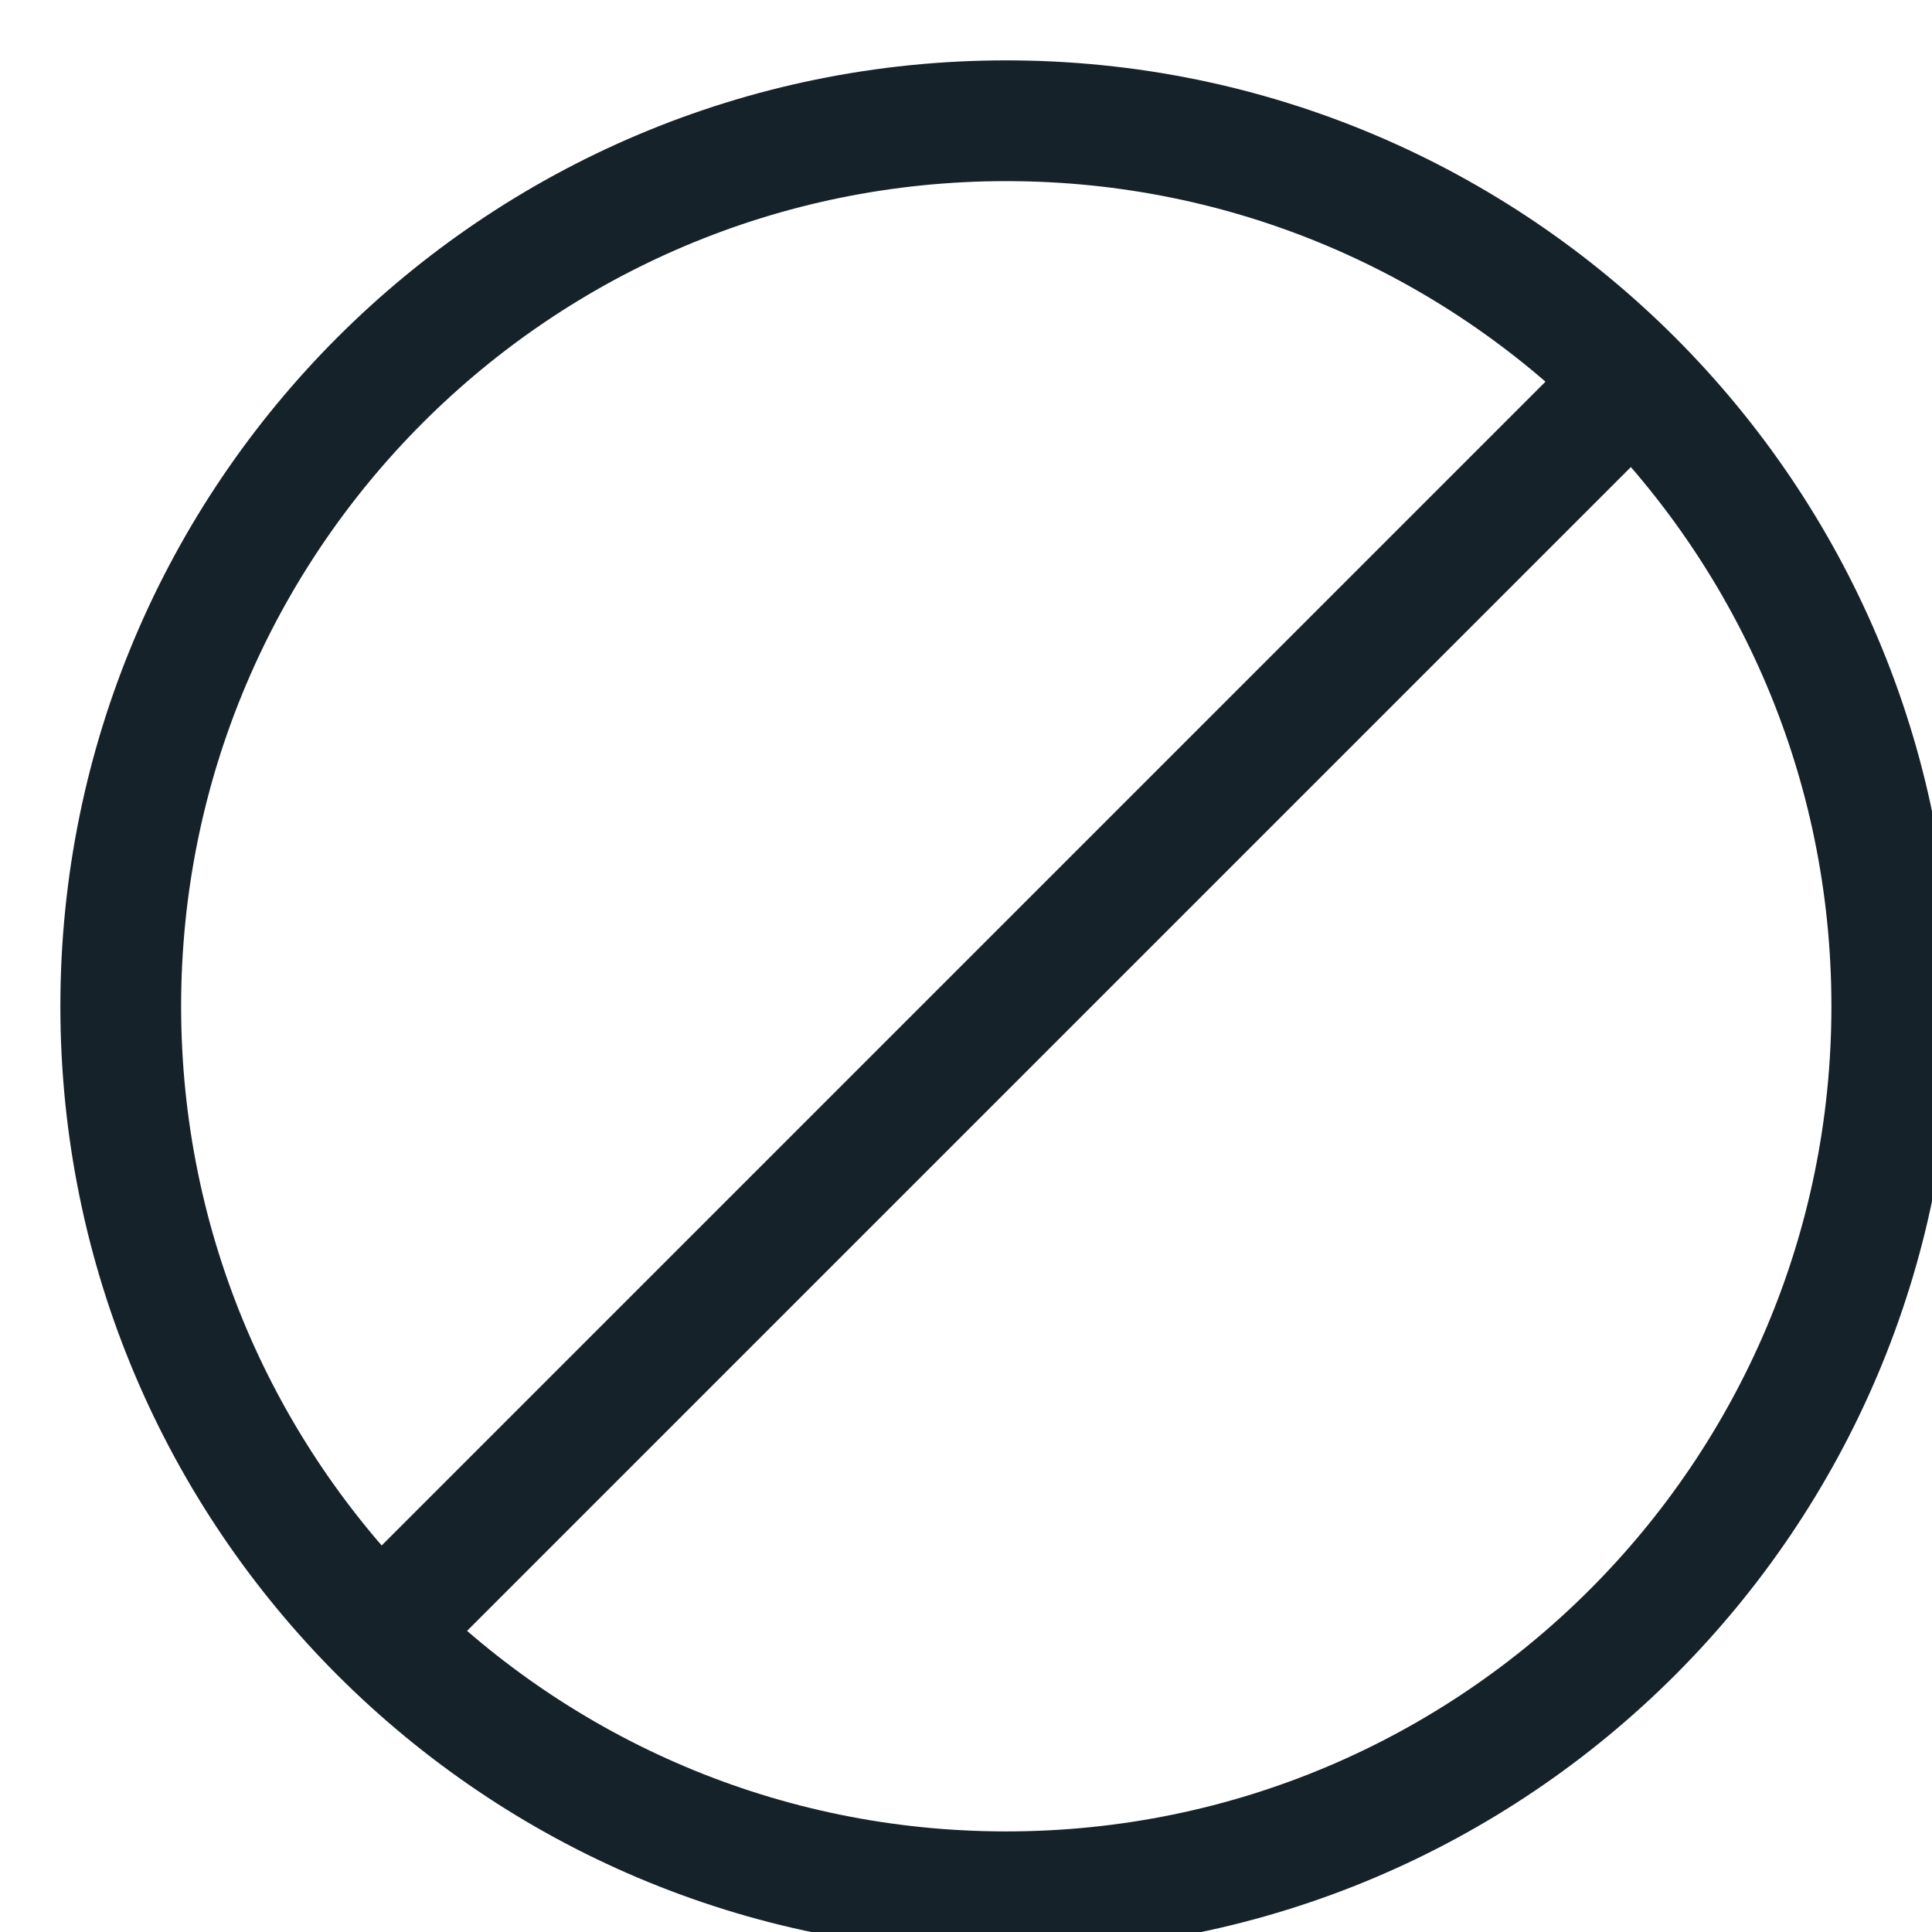
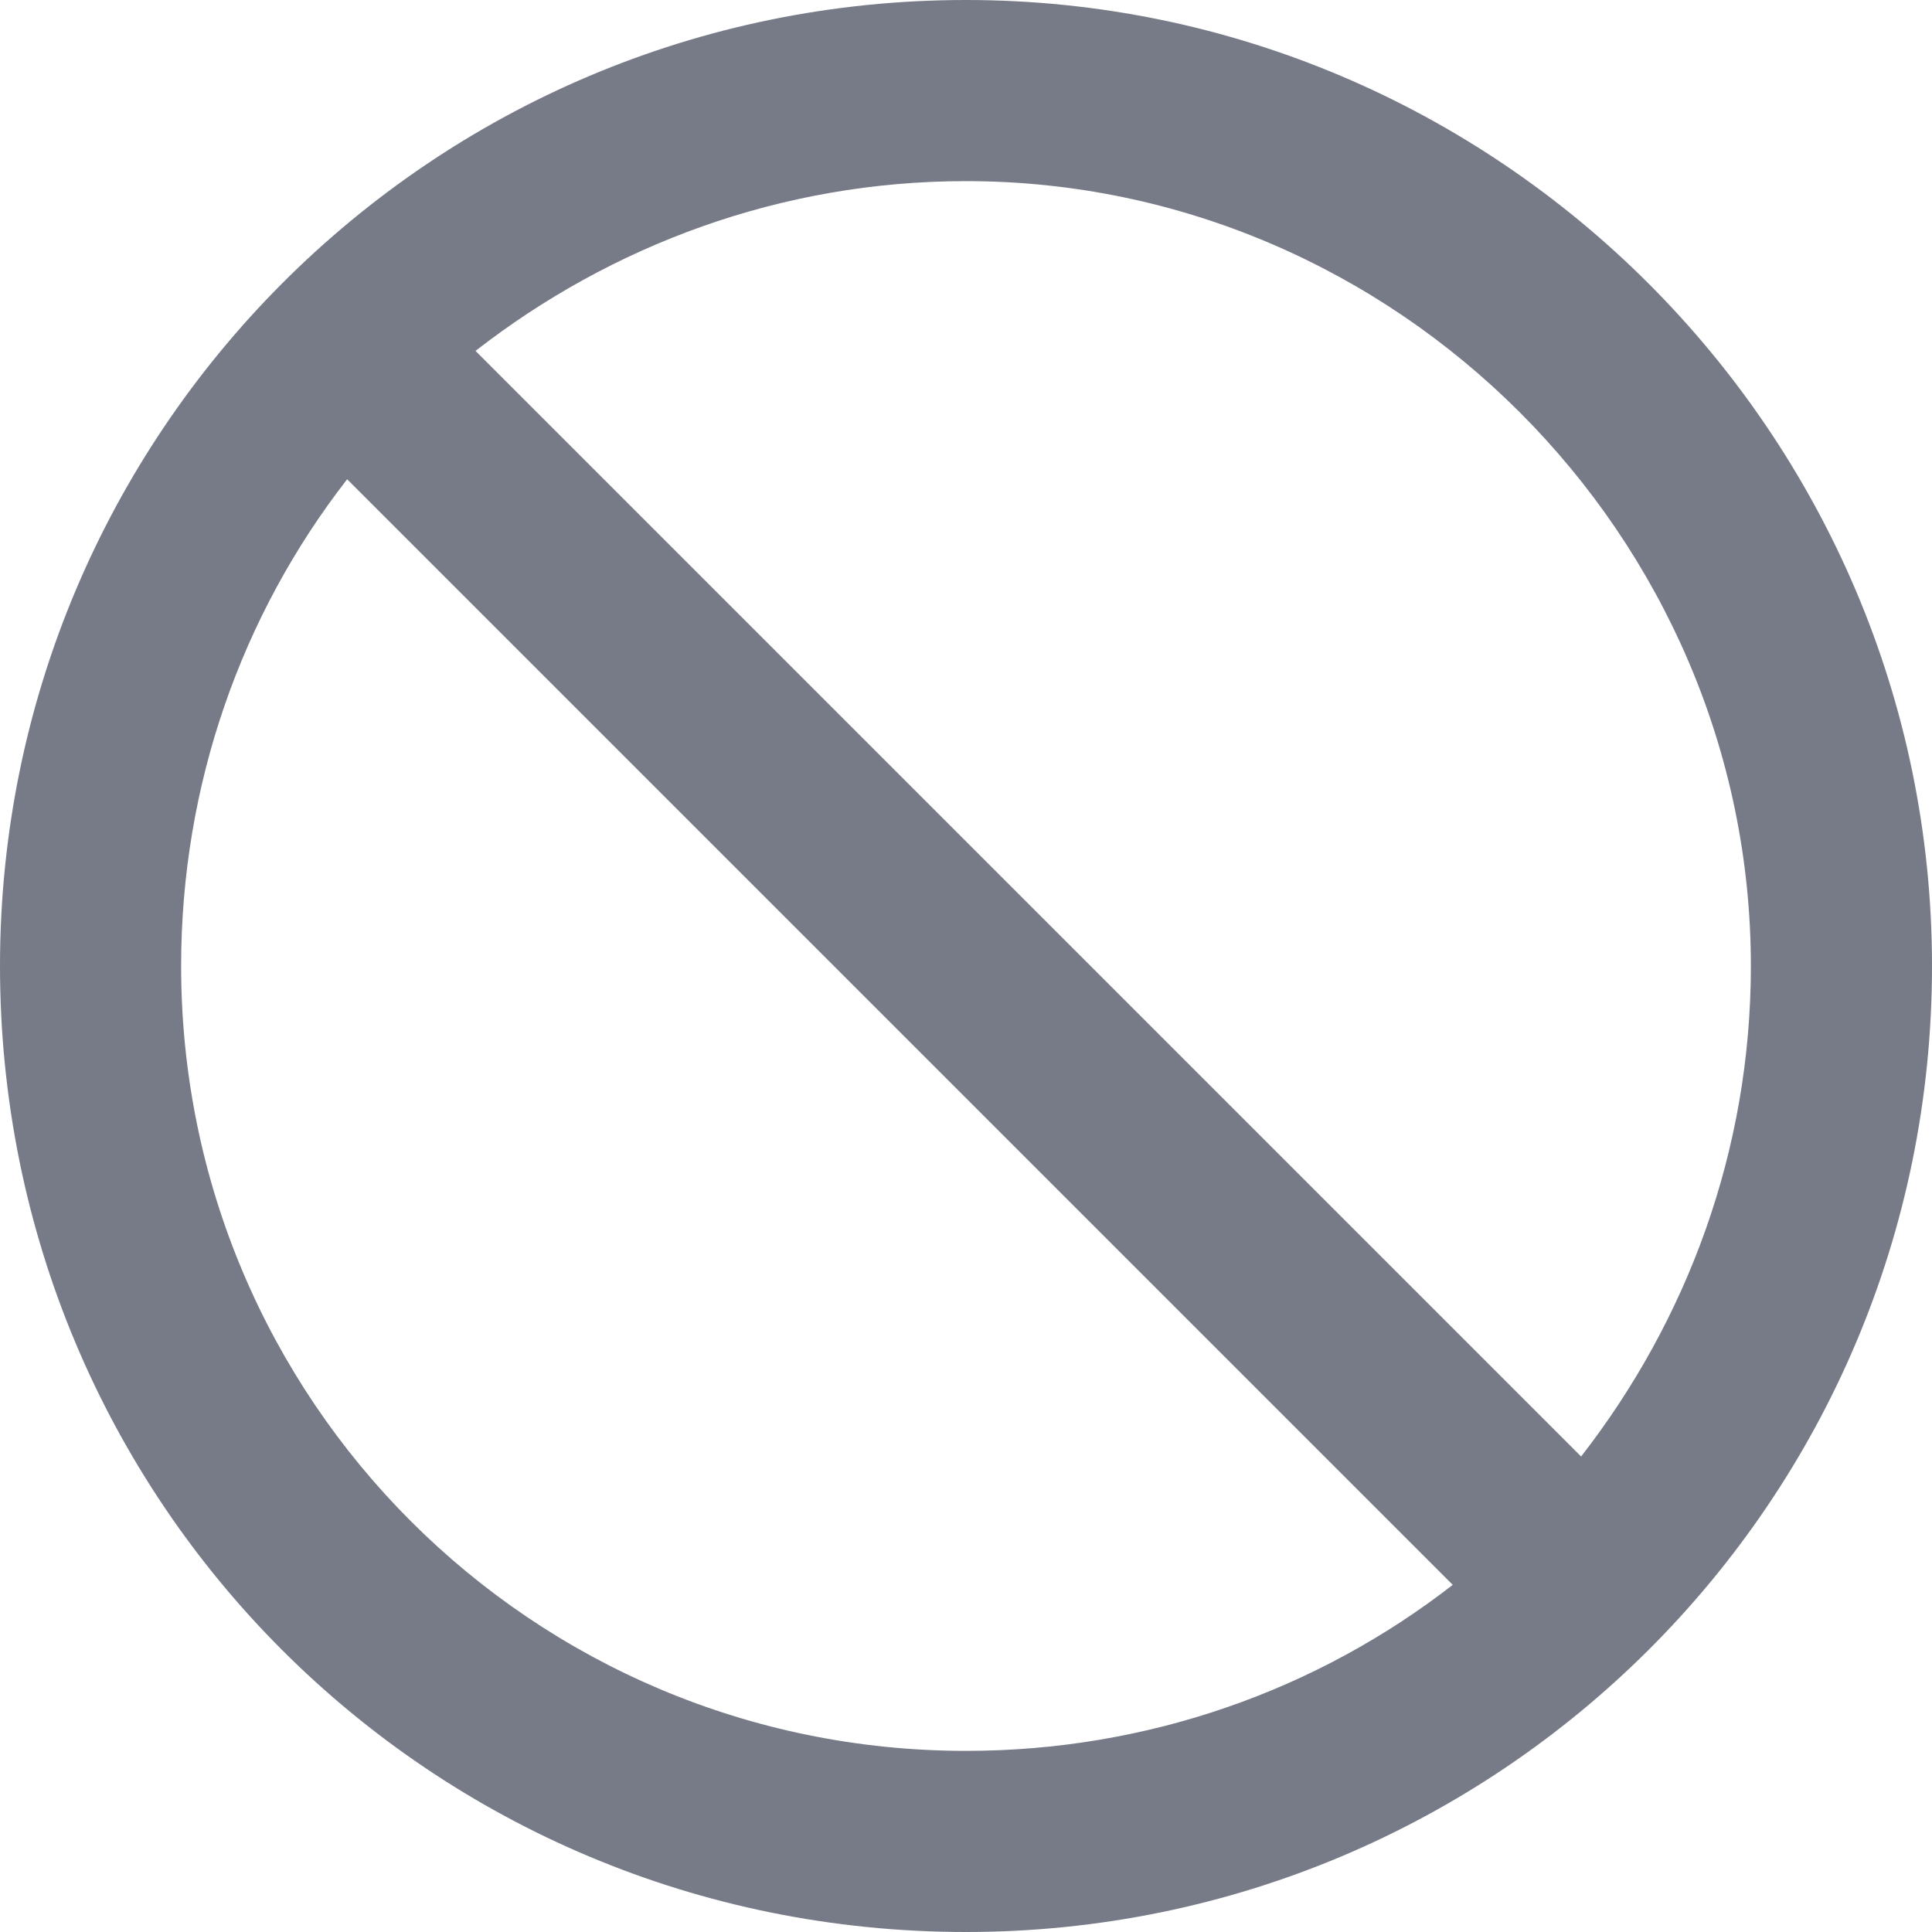
<svg xmlns="http://www.w3.org/2000/svg" width="16" height="16" viewBox="0 0 16 16" fill="none">
-   <path d="M13.534 3.133L3.134 13.533" stroke="#162229" stroke-miterlimit="10" />
-   <path d="M8.333 15.667C12.383 15.667 15.667 12.383 15.667 8.333C15.667 4.283 12.383 1 8.333 1C4.283 1 1 4.283 1 8.333C1 12.383 4.283 15.667 8.333 15.667Z" stroke="#162229" stroke-miterlimit="10" stroke-linecap="square" />
+   <path d="M16 8C16 12.438 12.406 16 8 16C3.562 16 0 12.438 0 8C0 3.594 3.562 0 8 0C12.406 0 16 3.594 16 8ZM2.875 3.969C2 5.094 1.5 6.5 1.5 8C1.5 11.594 4.406 14.5 8 14.5C9.5 14.5 10.906 14 12.031 13.125L2.875 3.969ZM14.5 8C14.5 4.438 11.562 1.5 8 1.5C6.469 1.5 5.062 2.031 3.938 2.906L13.094 12.062C13.969 10.938 14.5 9.531 14.5 8Z" fill="#767B87" />
</svg>
